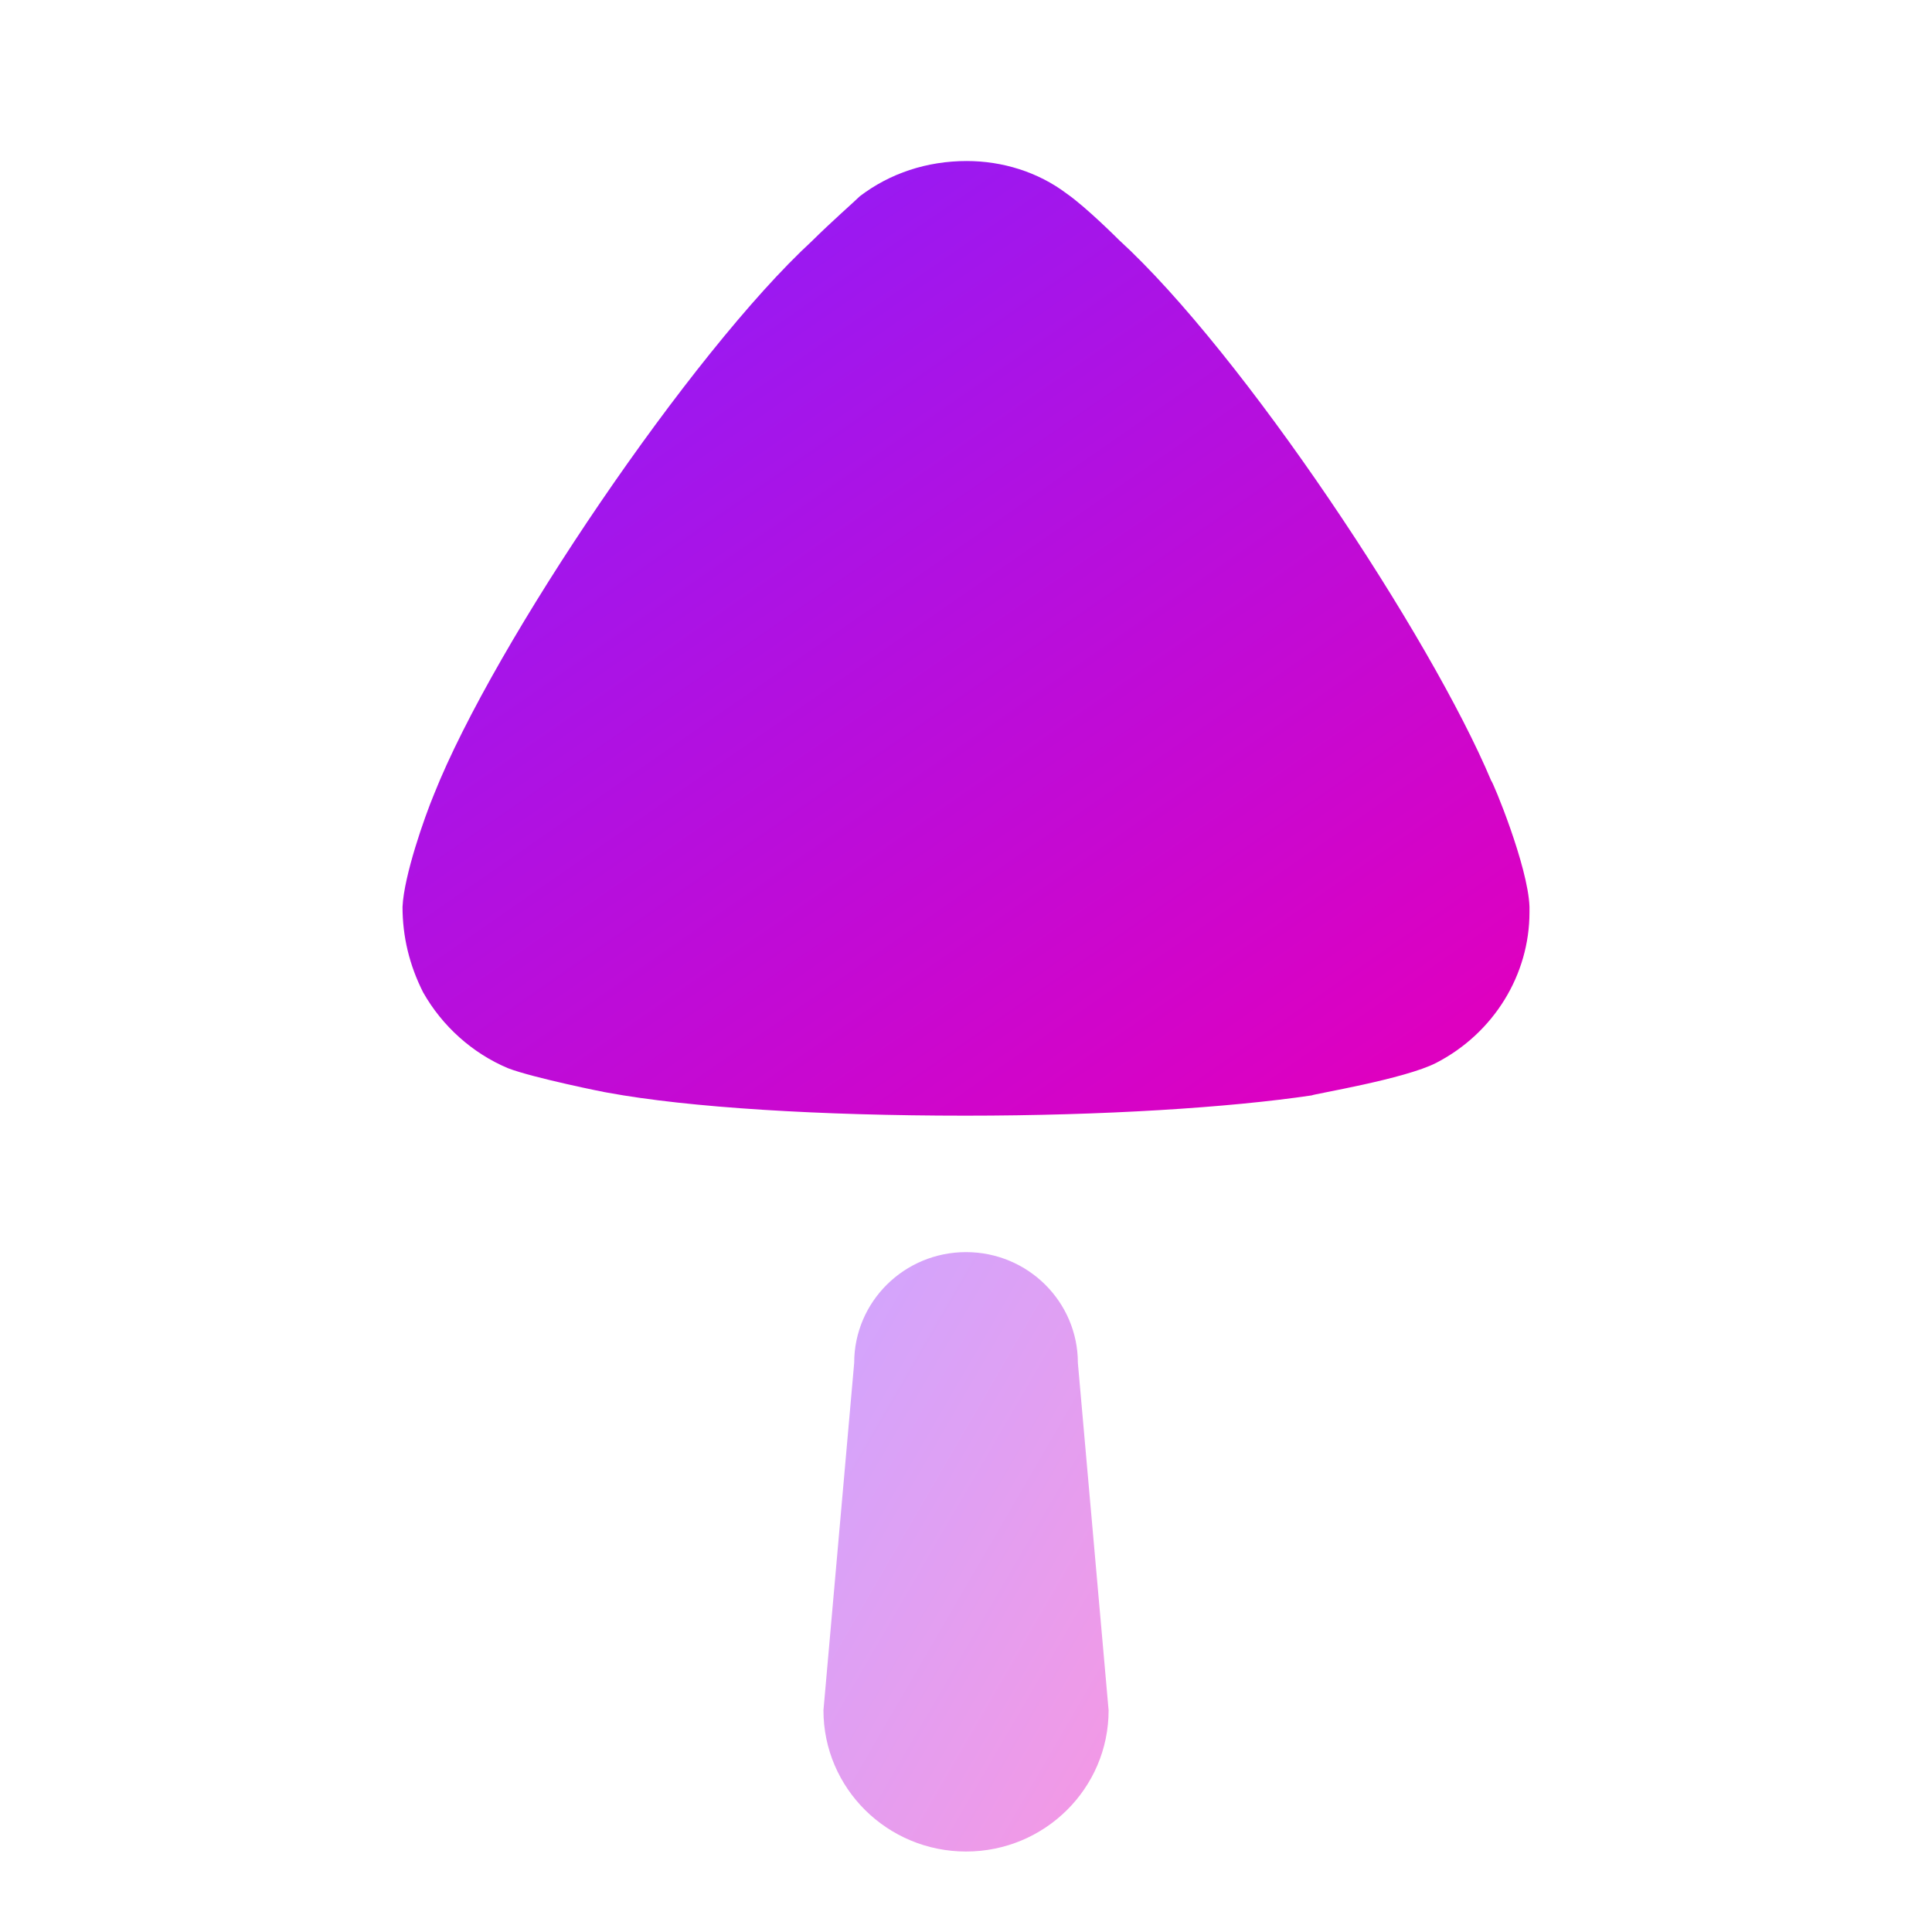
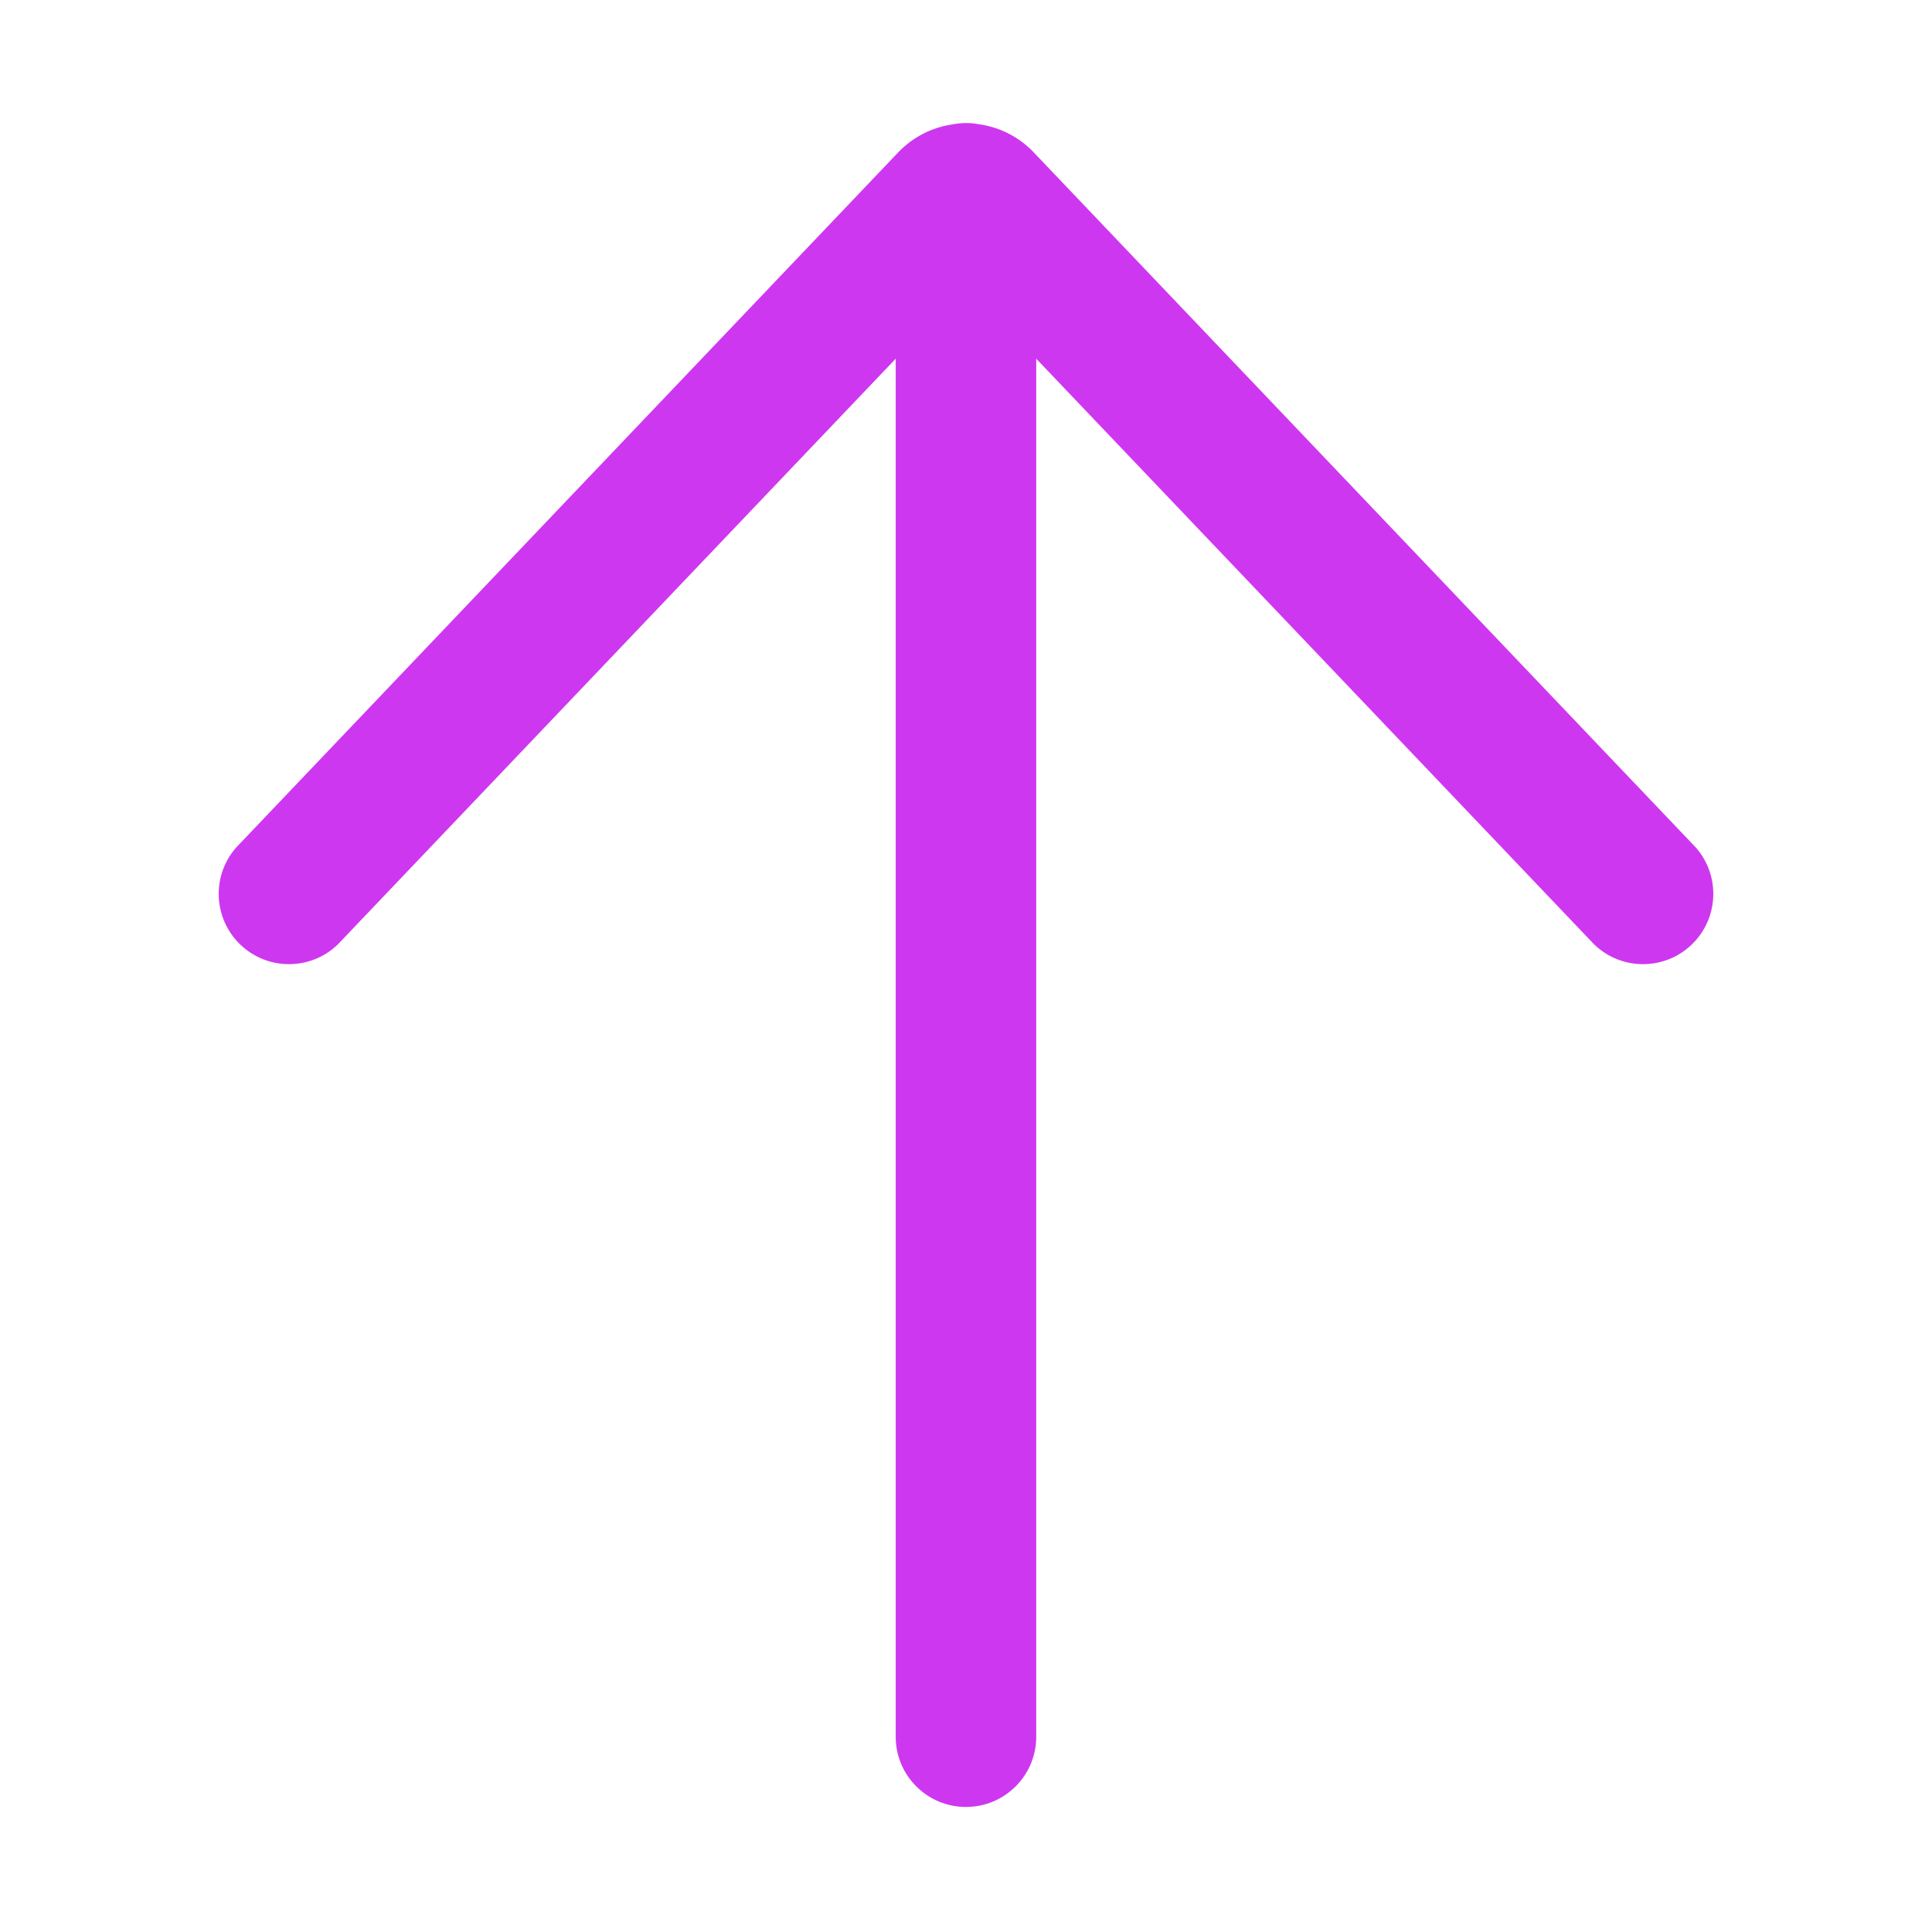
- <svg xmlns="http://www.w3.org/2000/svg" width="32" height="32" viewBox="0 0 32 32" fill="none">
-   <path opacity="0.4" d="M14.148 22.574L13.639 28.328C13.639 29.62 14.697 30.667 16.001 30.667C17.305 30.667 18.362 29.62 18.362 28.328L17.853 22.574C17.853 21.561 17.024 20.739 16.001 20.739C14.976 20.739 14.148 21.561 14.148 22.574" fill="url(#paint0_linear_8_990)" />
-   <path d="M14.242 3.25C14.151 3.34 13.767 3.676 13.449 3.992C11.452 5.833 8.188 10.641 7.189 13.155C7.03 13.537 6.691 14.503 6.667 15.02C6.667 15.514 6.781 15.986 7.008 16.436C7.325 16.997 7.825 17.445 8.414 17.693C8.822 17.851 10.047 18.099 10.07 18.099C11.408 18.345 13.584 18.479 15.99 18.479C18.279 18.479 20.366 18.345 21.727 18.143C21.75 18.121 23.27 17.873 23.791 17.603C24.744 17.109 25.333 16.144 25.333 15.11V15.02C25.311 14.347 24.72 12.931 24.699 12.931C23.7 10.551 20.594 5.857 18.529 3.97C18.529 3.97 17.998 3.437 17.667 3.206C17.191 2.847 16.601 2.667 16.012 2.667C15.354 2.667 14.742 2.869 14.242 3.25" fill="url(#paint1_linear_8_990)" />
-   <defs>
+ <svg xmlns="http://www.w3.org/2000/svg" width="32" height="32" viewBox="0 0 32 32" fill="none" version="1.1" id="svg5">
+   <defs id="defs5">
    <linearGradient id="paint0_linear_8_990" x1="17.507" y1="30.667" x2="10.304" y2="26.483" gradientUnits="userSpaceOnUse">
-       <stop stop-color="#DE00C0" />
-       <stop offset="1" stop-color="#8720FF" />
+       <stop stop-color="#DE00C0" id="stop2" />
+       <stop offset="1" stop-color="#8720FF" id="stop3" />
    </linearGradient>
    <linearGradient id="paint1_linear_8_990" x1="21.955" y1="18.479" x2="9.582" y2="0.644" gradientUnits="userSpaceOnUse">
-       <stop stop-color="#DE00C0" />
-       <stop offset="1" stop-color="#8720FF" />
+       <stop stop-color="#DE00C0" id="stop4" />
+       <stop offset="1" stop-color="#8720FF" id="stop5" />
    </linearGradient>
  </defs>
+   <path d="m 3.914,14.035 a 1.164,1.164 0 0 0 1.685,1.604 L 14.836,5.941 V 28.799 a 1.164,1.164 0 0 0 2.327,0 V 5.941 l 9.238,9.698 a 1.164,1.164 0 0 0 1.685,-1.604 L 17.122,2.524 a 1.544,1.544 0 0 0 -0.9,-0.465 1.17,1.17 0 0 0 -0.45,0.002 1.544,1.544 0 0 0 -0.897,0.465 z" fill="#212121" id="path1-3" style="stroke-width:1.551;fill:#ce37f0;fill-opacity:1" />
</svg>
